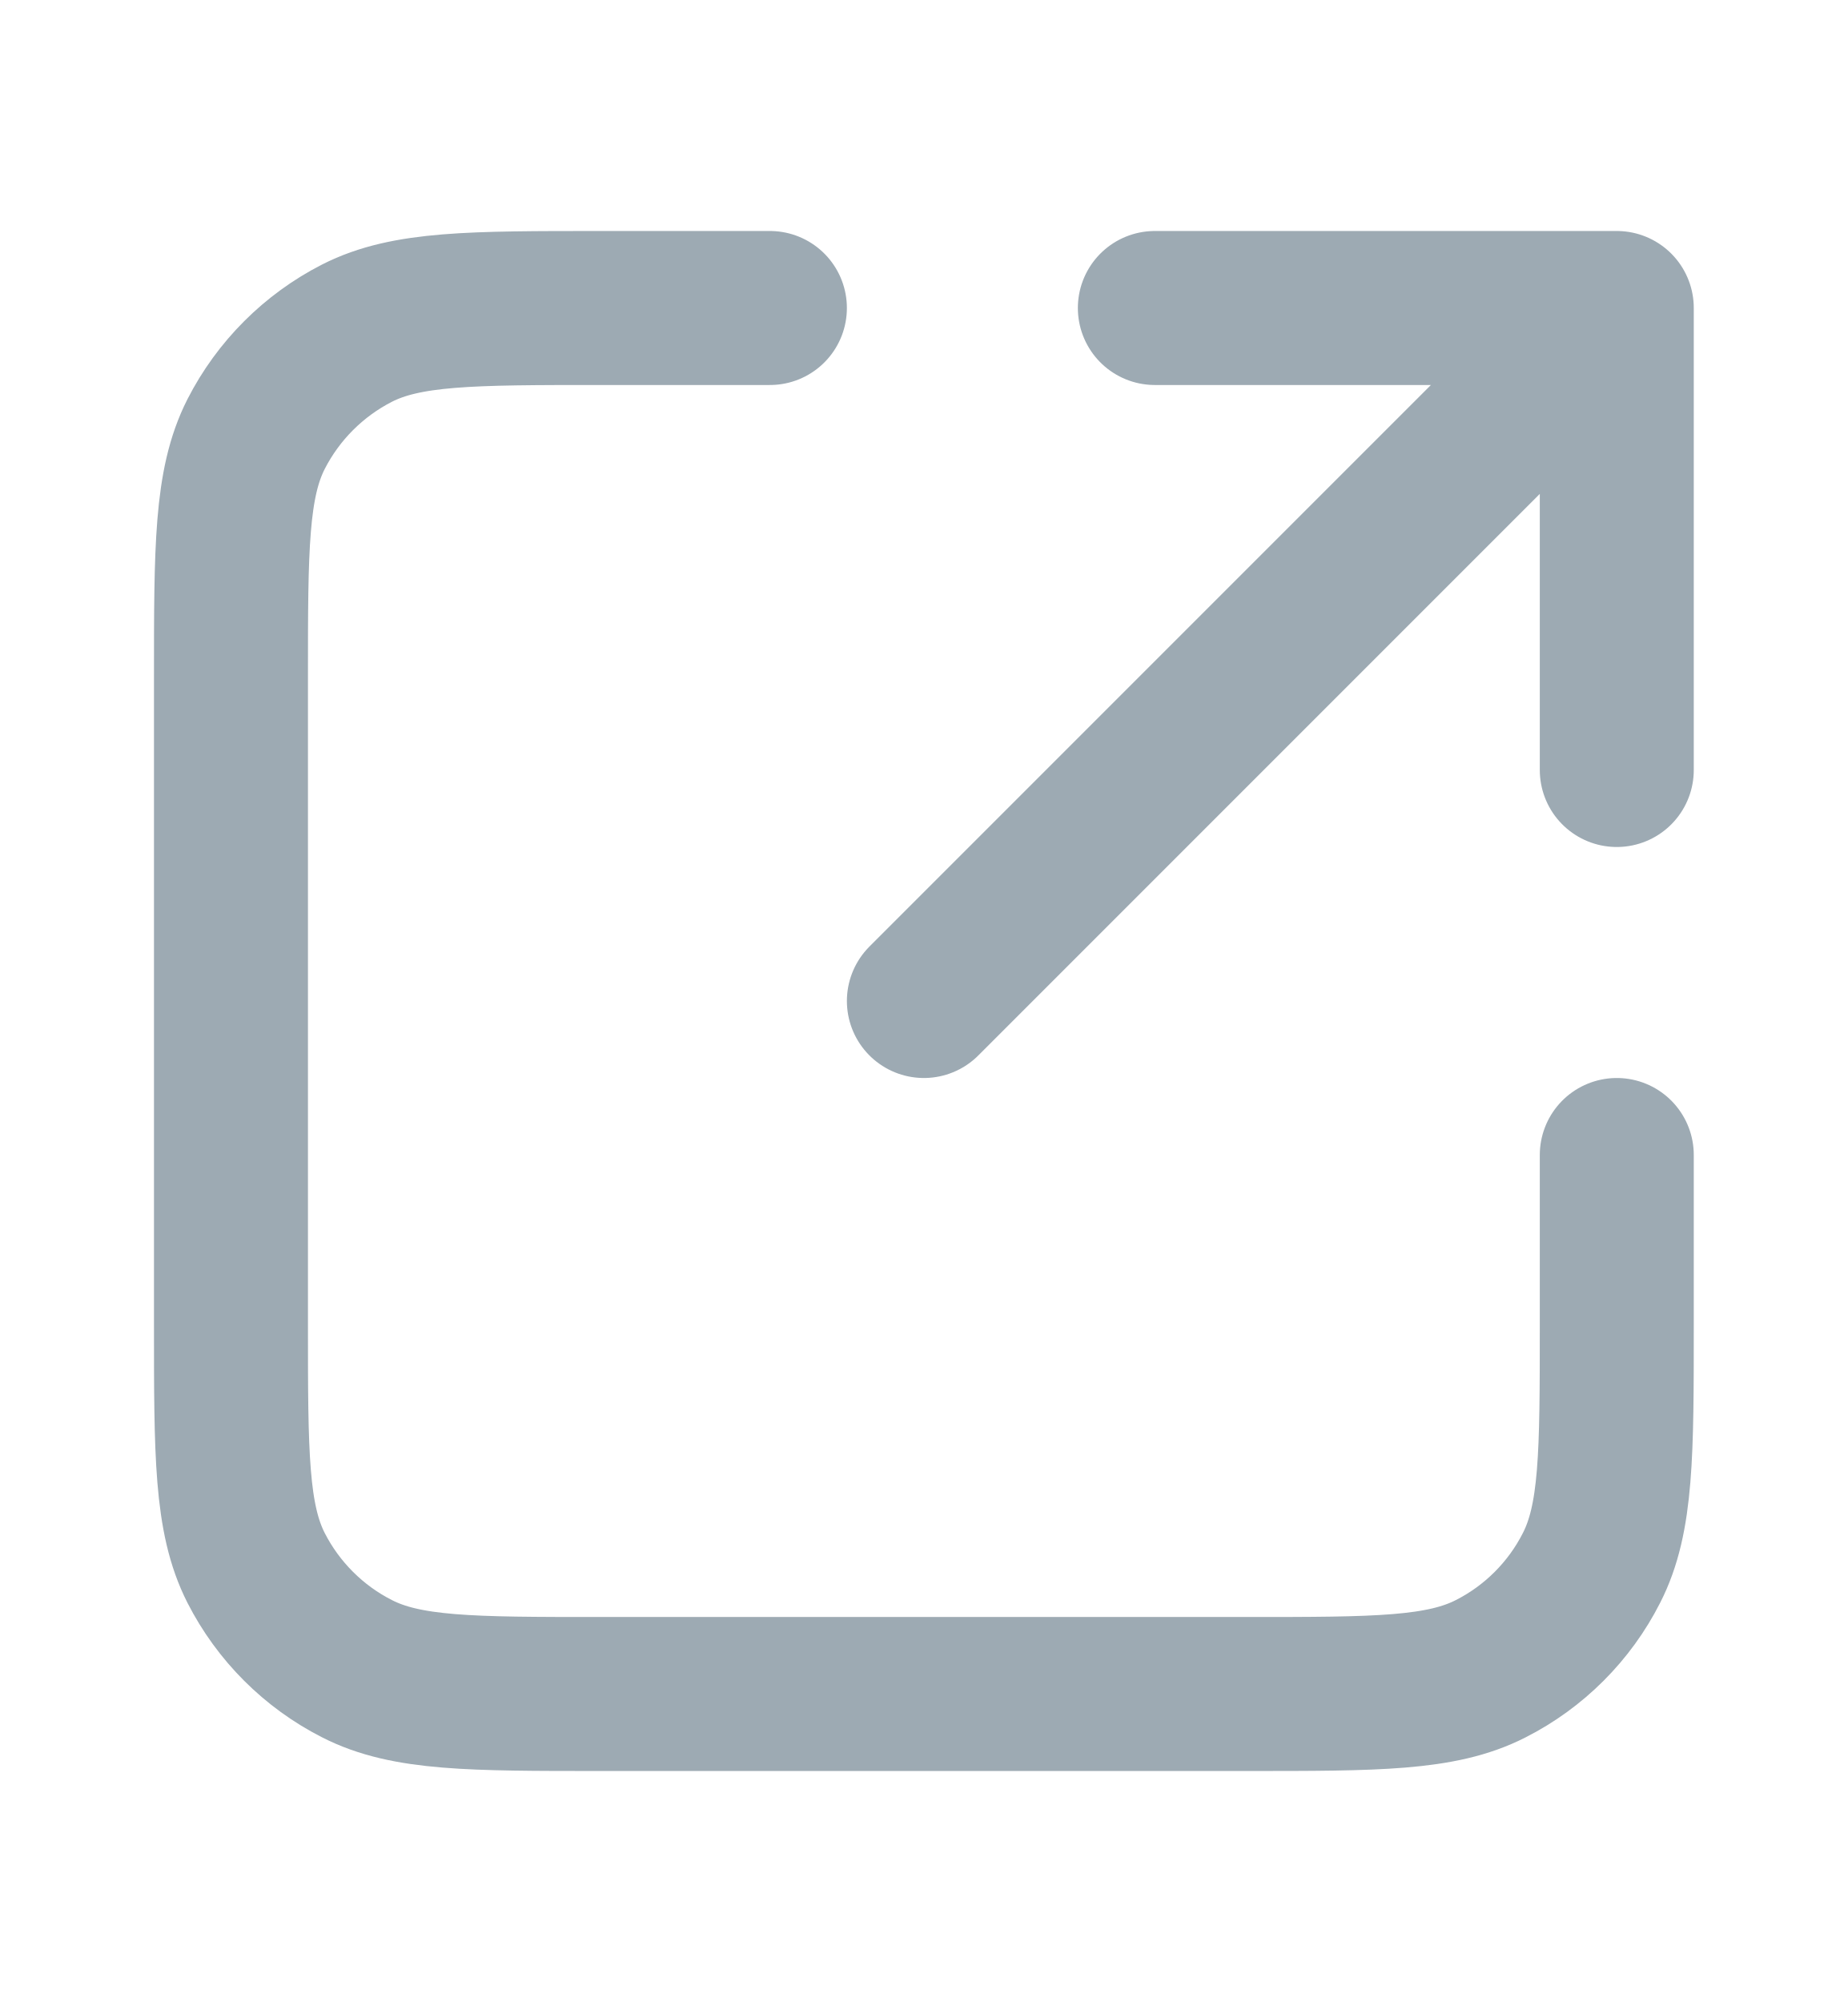
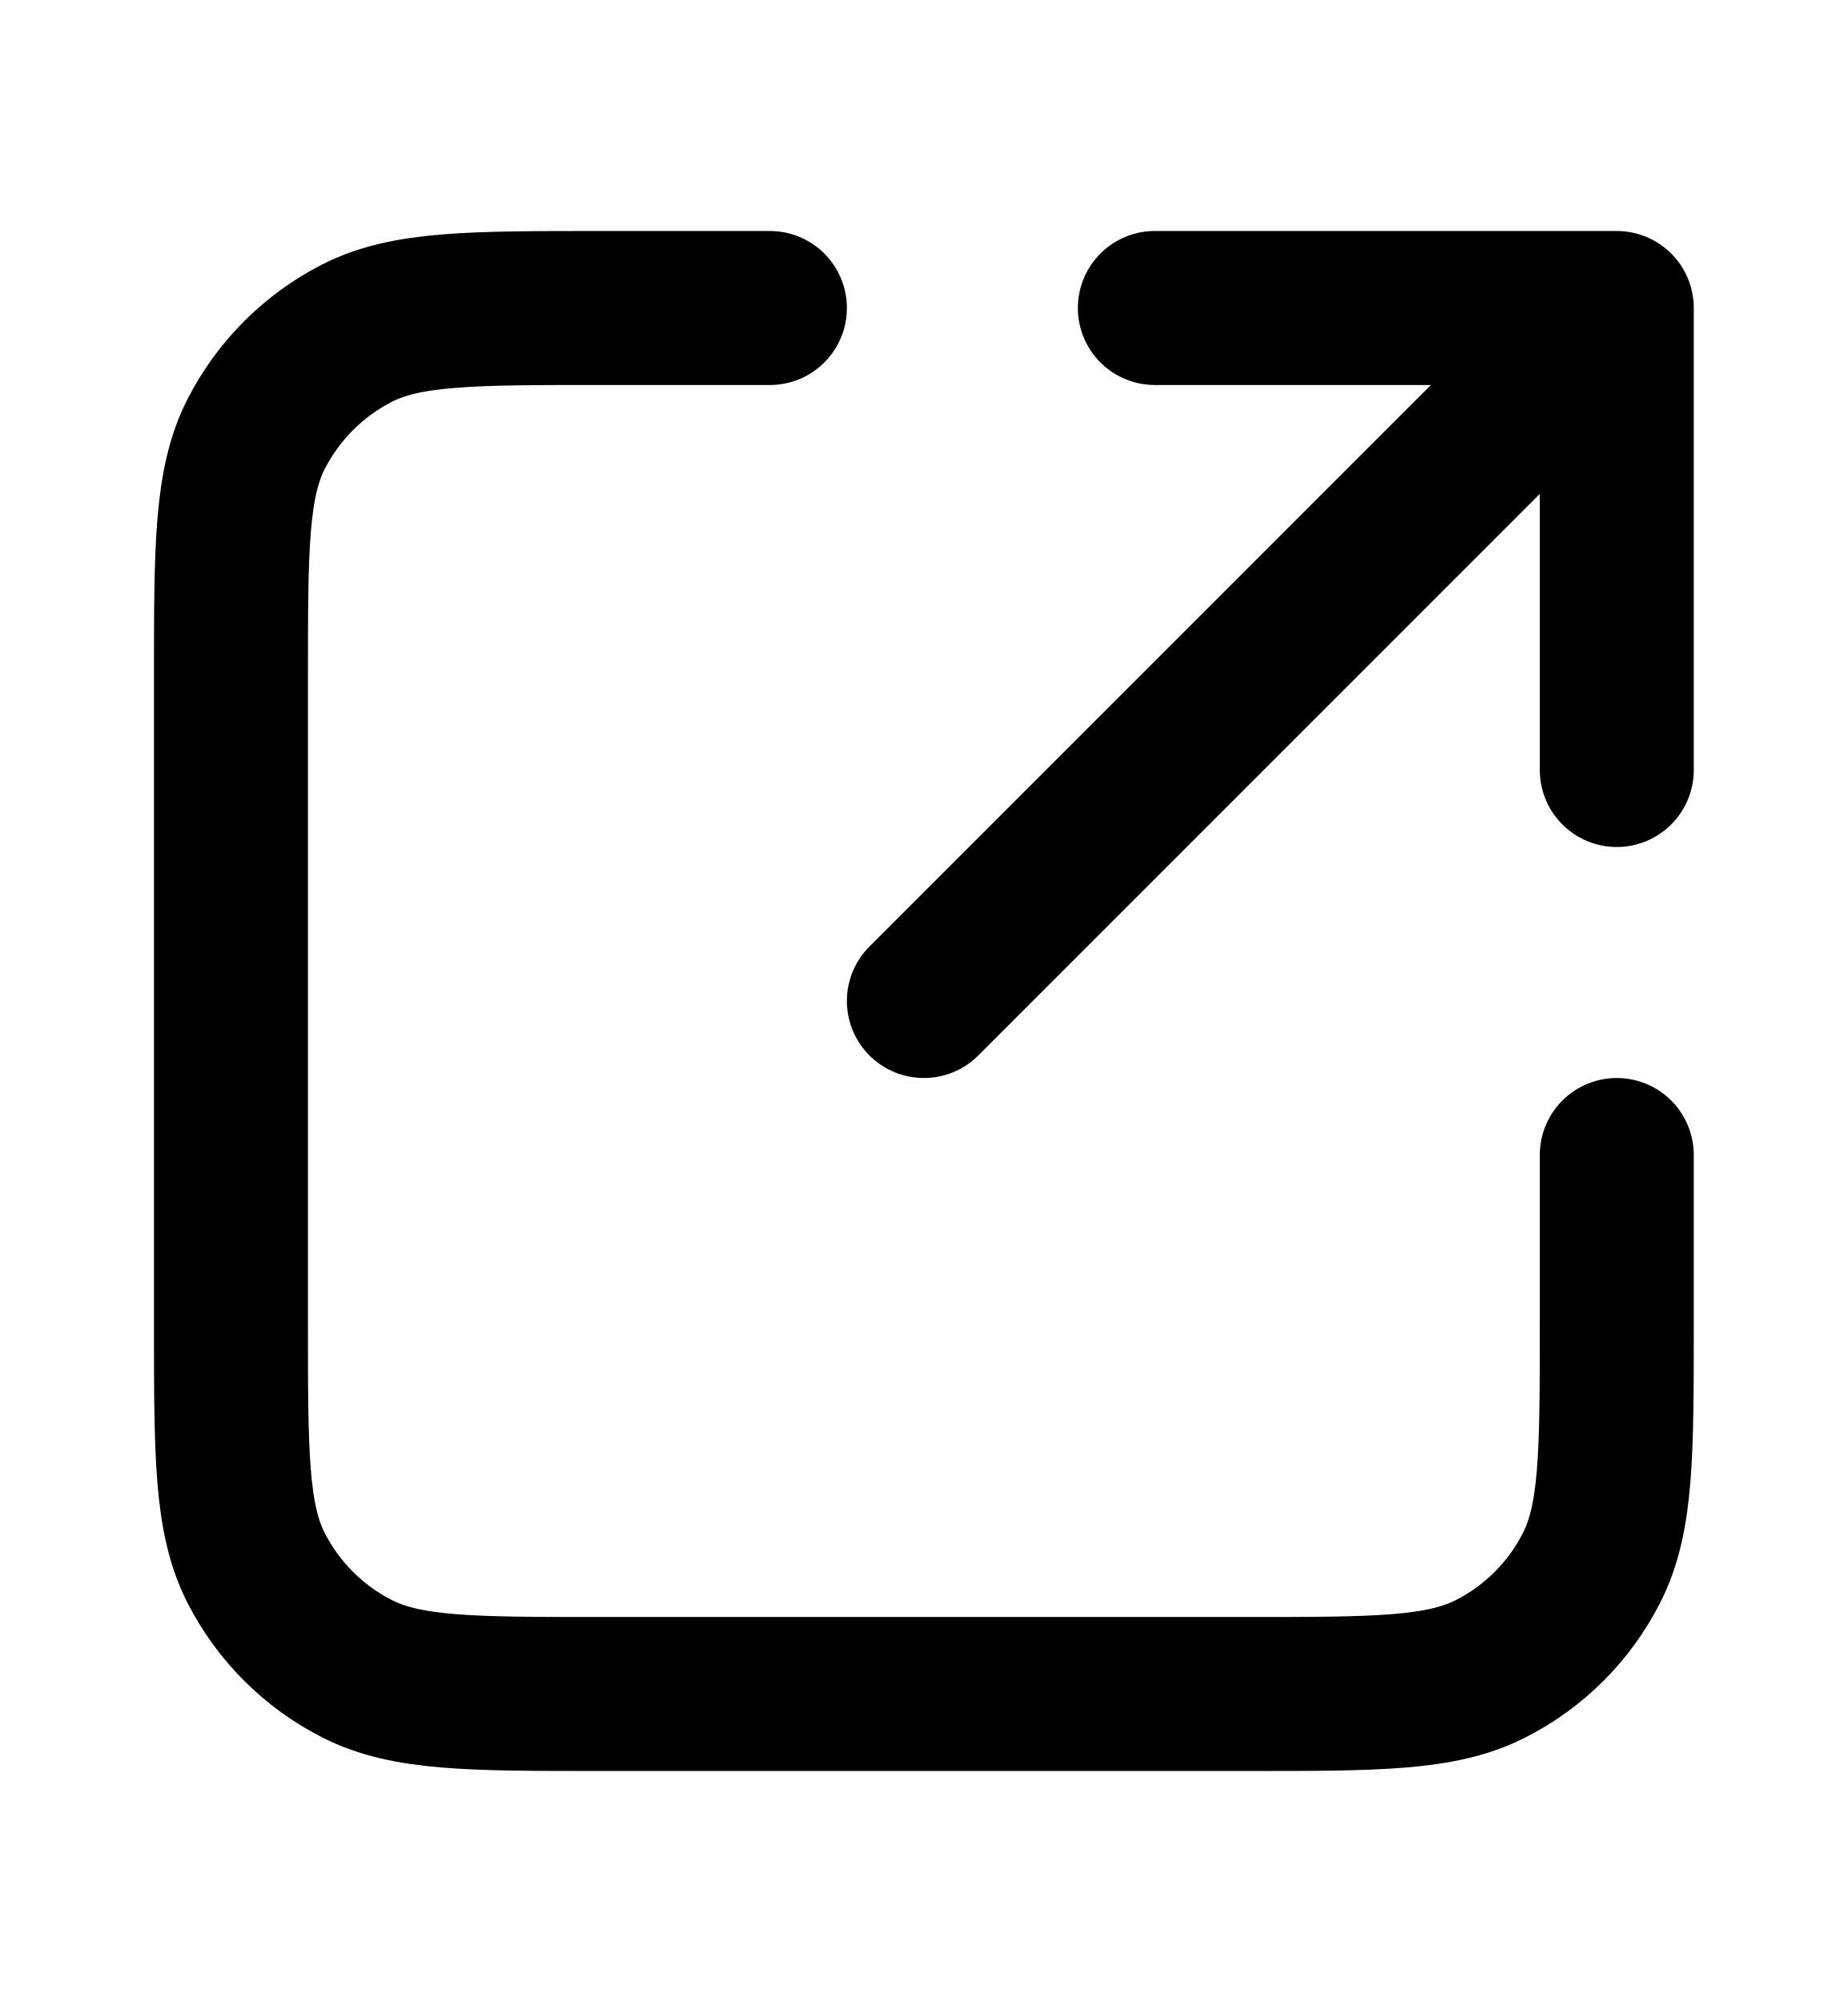
- <svg xmlns="http://www.w3.org/2000/svg" width="12" height="13" viewBox="0 0 12 13" fill="none">
-   <path d="M10.5 5L10.5 2M10.5 2H7.5M10.5 2L6 6.5M5 2H3.9C3.06 2 2.64 2 2.319 2.163C2.037 2.307 1.807 2.537 1.663 2.819C1.5 3.14 1.5 3.56 1.5 4.4V8.6C1.5 9.44 1.5 9.86 1.663 10.181C1.807 10.463 2.037 10.693 2.319 10.836C2.64 11 3.06 11 3.9 11H8.1C8.94 11 9.36 11 9.681 10.836C9.963 10.693 10.193 10.463 10.336 10.181C10.5 9.86 10.5 9.44 10.5 8.6V7.5" stroke="#9DAAB3" stroke-linecap="round" stroke-linejoin="round" />
+ <svg xmlns="http://www.w3.org/2000/svg" color="inherit" width="12" height="13" viewBox="0 0 12 13" fill="none">
+   <path d="M10.5 5L10.5 2M10.5 2H7.5M10.5 2L6 6.5M5 2H3.9C3.06 2 2.64 2 2.319 2.163C2.037 2.307 1.807 2.537 1.663 2.819C1.5 3.14 1.5 3.56 1.5 4.4V8.6C1.5 9.44 1.5 9.86 1.663 10.181C1.807 10.463 2.037 10.693 2.319 10.836C2.64 11 3.06 11 3.9 11H8.1C8.94 11 9.36 11 9.681 10.836C9.963 10.693 10.193 10.463 10.336 10.181C10.5 9.86 10.5 9.44 10.5 8.6V7.5" stroke="currentColor" stroke-linecap="round" stroke-linejoin="round" />
</svg>
